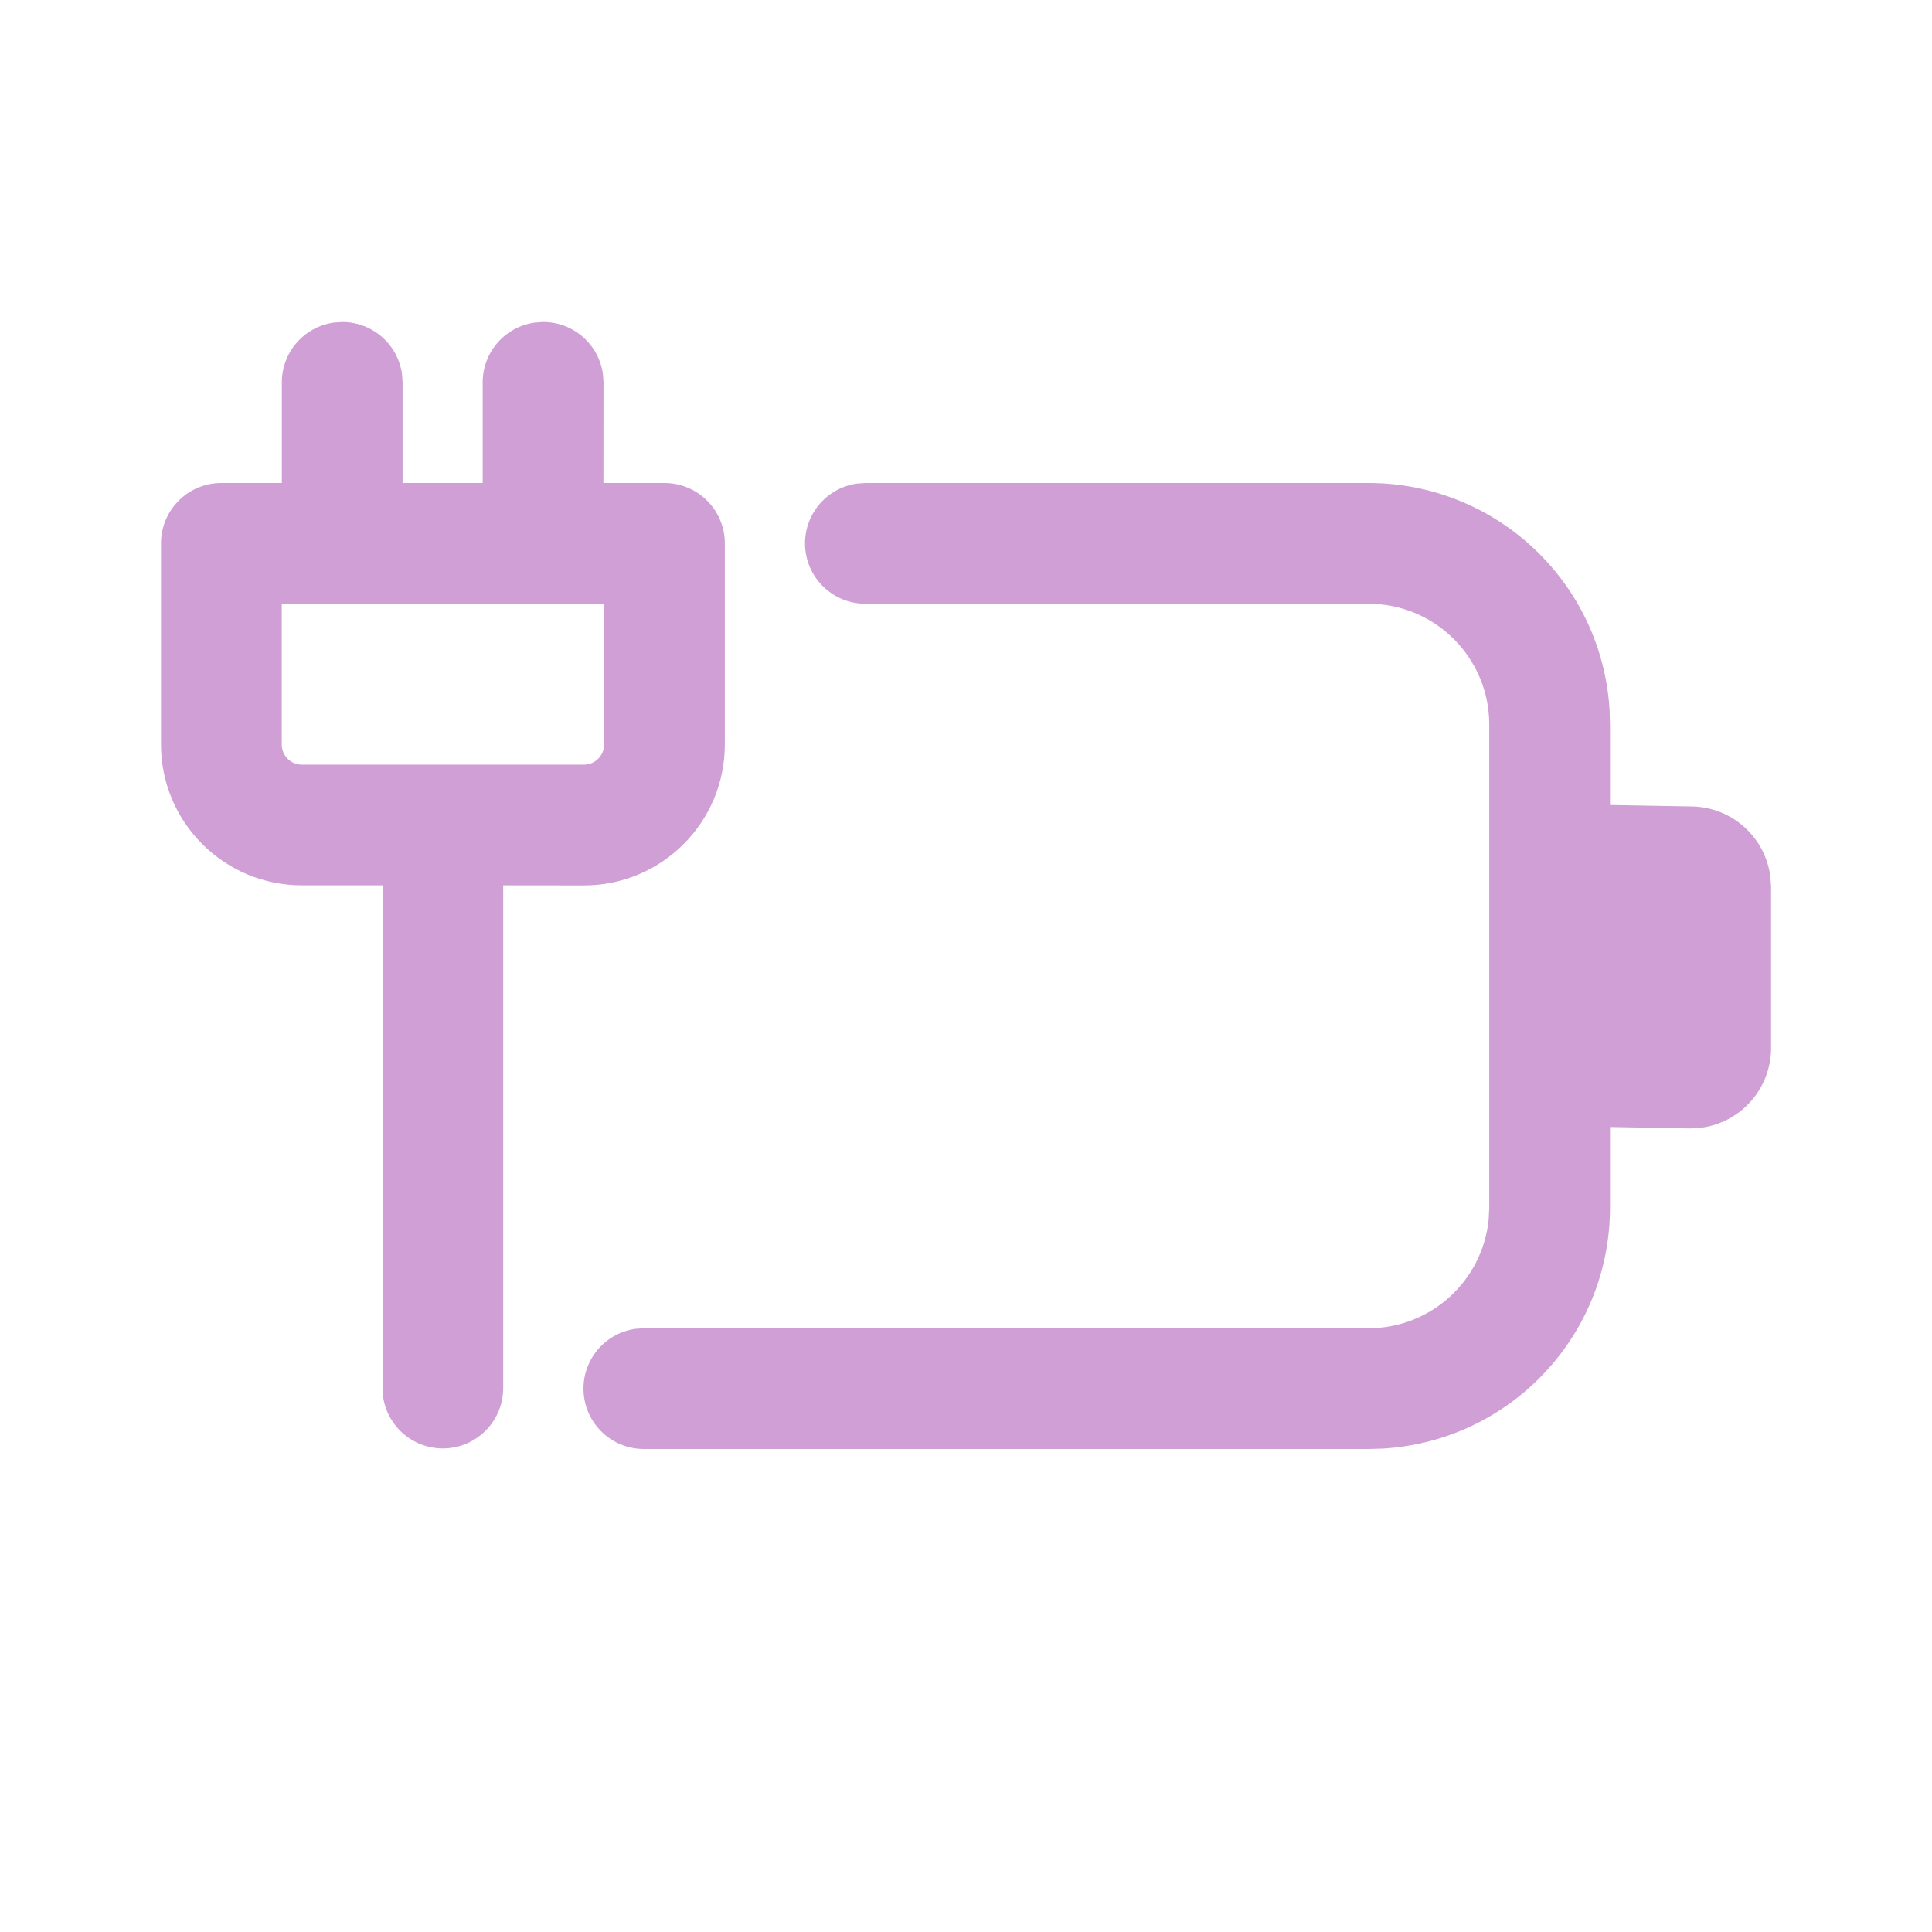
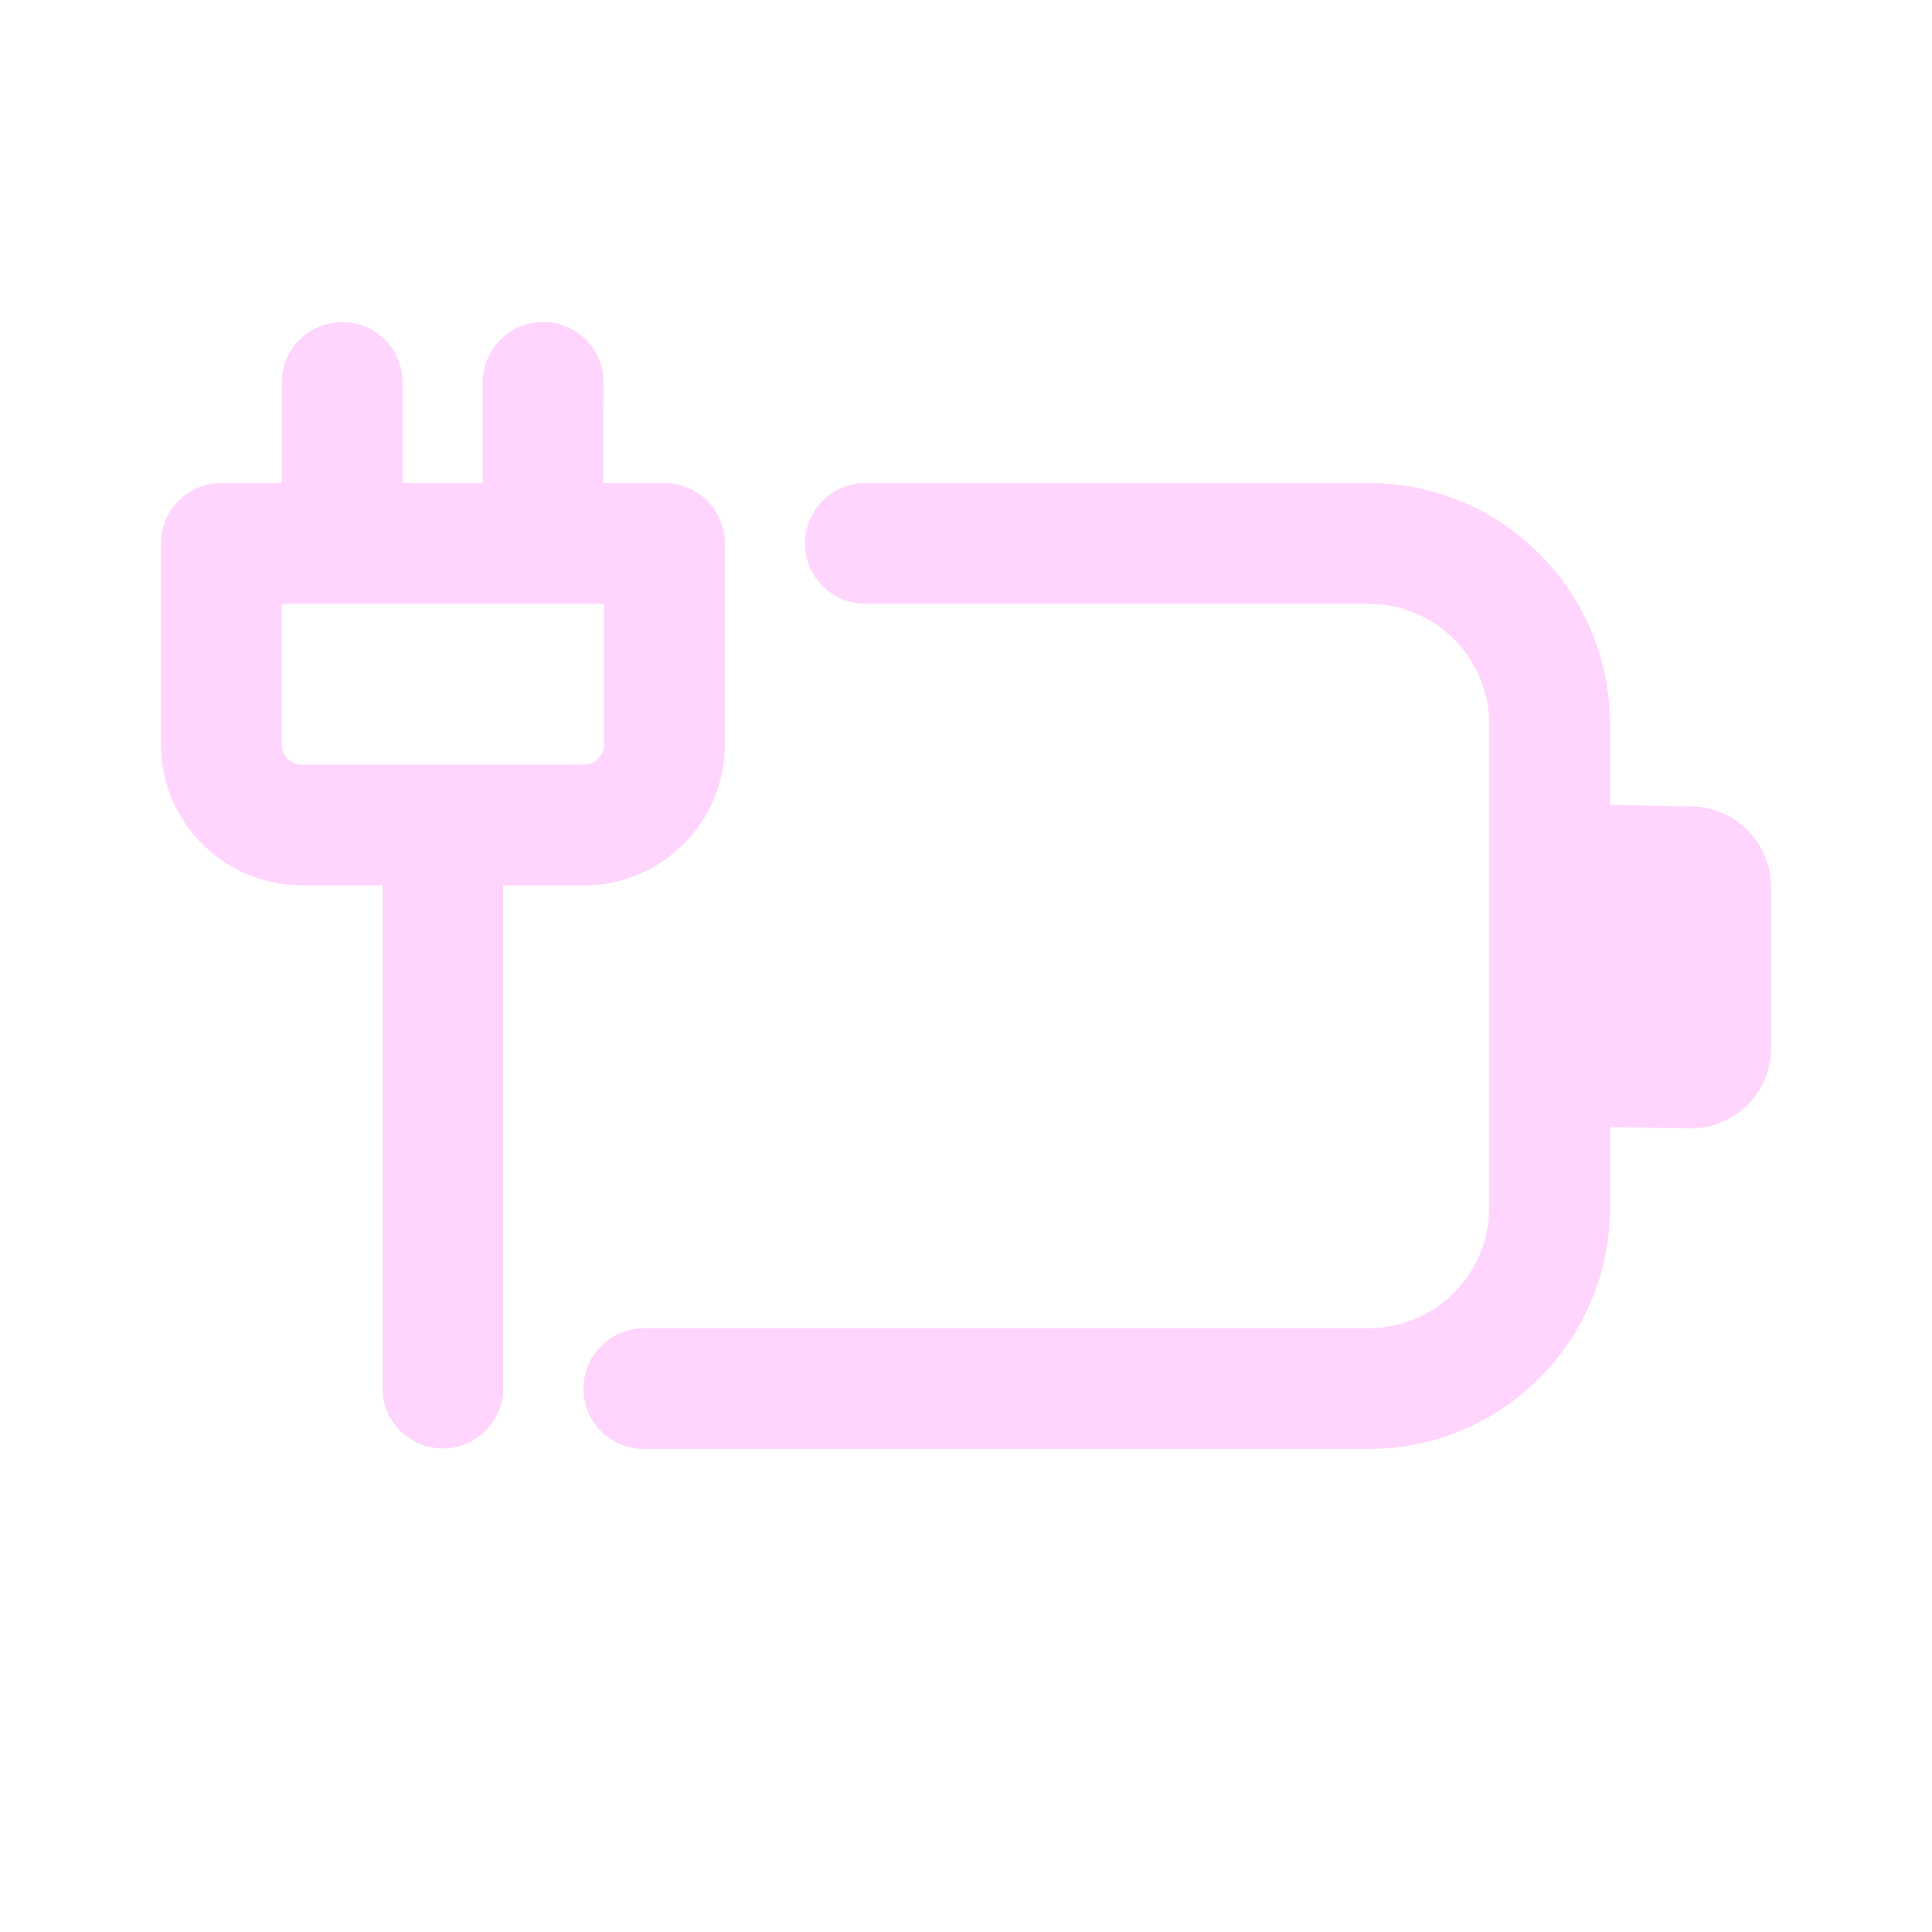
<svg xmlns="http://www.w3.org/2000/svg" width="24" height="24" fill="none" viewBox="0 0 24 24">
-   <path d="M10.75 6H17a3 3 0 0 1 2.995 2.824L20 9v1l1 .018a1 1 0 0 1 .993.879l.008.12v2a1 1 0 0 1-.866.992l-.134.009L20 14v1a3 3 0 0 1-2.824 2.995L17 18H7.998a.75.75 0 0 1-.102-1.493l.102-.007H17a1.5 1.5 0 0 0 1.493-1.355L18.5 15V9a1.5 1.5 0 0 0-1.355-1.493L17 7.5h-6.25a.75.75 0 0 1-.102-1.493L10.75 6H17h-6.25Zm-4.499 4.998v6.252a.75.75 0 0 1-1.492.102l-.007-.102v-6.252H3.75A1.75 1.75 0 0 1 2 9.249V6.75A.75.75 0 0 1 2.75 6h.751V4.75a.75.75 0 0 1 .648-.743L4.251 4a.75.75 0 0 1 .743.648l.007.102V6h.995V4.75a.75.75 0 0 1 .65-.743l.1-.007a.75.75 0 0 1 .744.648l.007.102L7.496 6h.758a.75.75 0 0 1 .75.75v2.499a1.75 1.75 0 0 1-1.75 1.75l-1.003-.001v6.252-6.252ZM7.504 7.5H3.5v1.749c0 .138.112.25.25.25h3.504a.25.25 0 0 0 .25-.25V7.5Z" fill="#cf9fd6" />
+   <path d="M10.75 6H17a3 3 0 0 1 2.995 2.824L20 9v1l1 .018a1 1 0 0 1 .993.879l.008.12v2a1 1 0 0 1-.866.992l-.134.009L20 14v1a3 3 0 0 1-2.824 2.995L17 18H7.998a.75.75 0 0 1-.102-1.493l.102-.007H17a1.5 1.5 0 0 0 1.493-1.355L18.5 15V9a1.5 1.5 0 0 0-1.355-1.493L17 7.5h-6.25a.75.75 0 0 1-.102-1.493L10.75 6H17h-6.25Zm-4.499 4.998v6.252a.75.75 0 0 1-1.492.102l-.007-.102v-6.252H3.75A1.75 1.75 0 0 1 2 9.249V6.75A.75.75 0 0 1 2.75 6h.751V4.75a.75.75 0 0 1 .648-.743L4.251 4a.75.75 0 0 1 .743.648l.007.102V6h.995V4.75a.75.75 0 0 1 .65-.743l.1-.007a.75.75 0 0 1 .744.648l.007.102L7.496 6h.758a.75.75 0 0 1 .75.75v2.499a1.75 1.75 0 0 1-1.75 1.75l-1.003-.001v6.252-6.252ZM7.504 7.5H3.5v1.749c0 .138.112.25.25.25h3.504a.25.25 0 0 0 .25-.25V7.5Z" fill="#ffd5fd" />
</svg>
